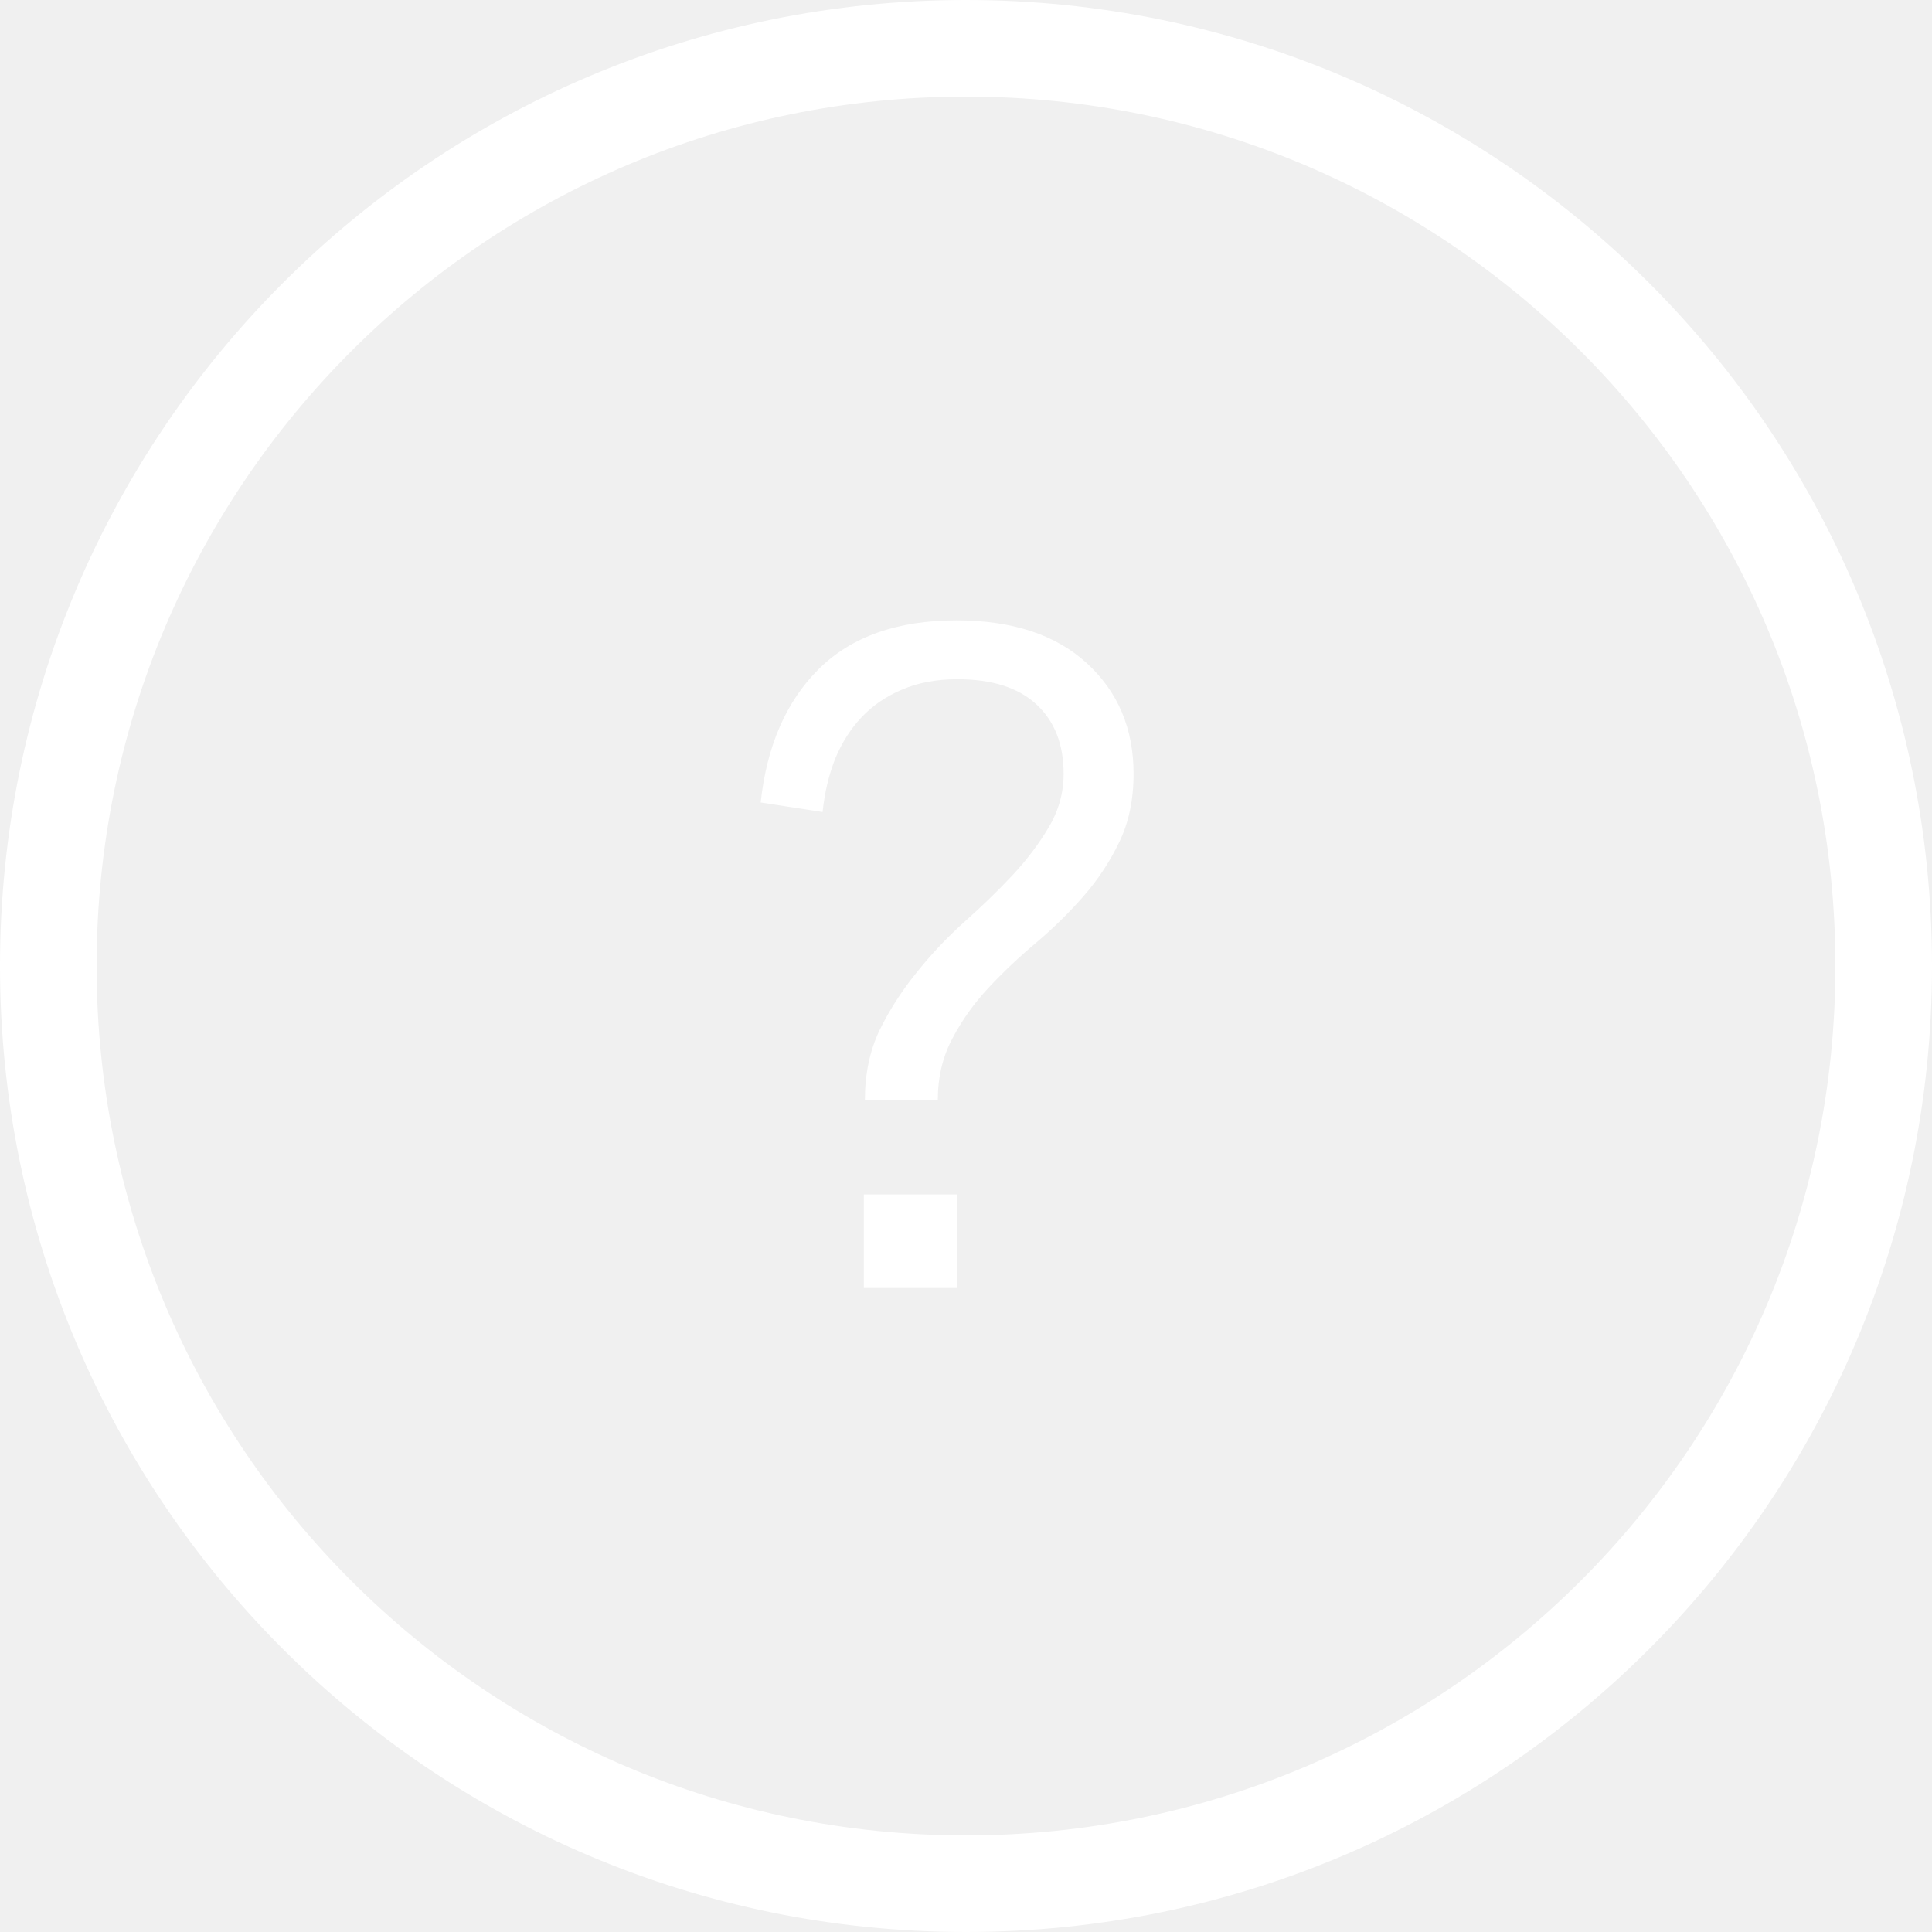
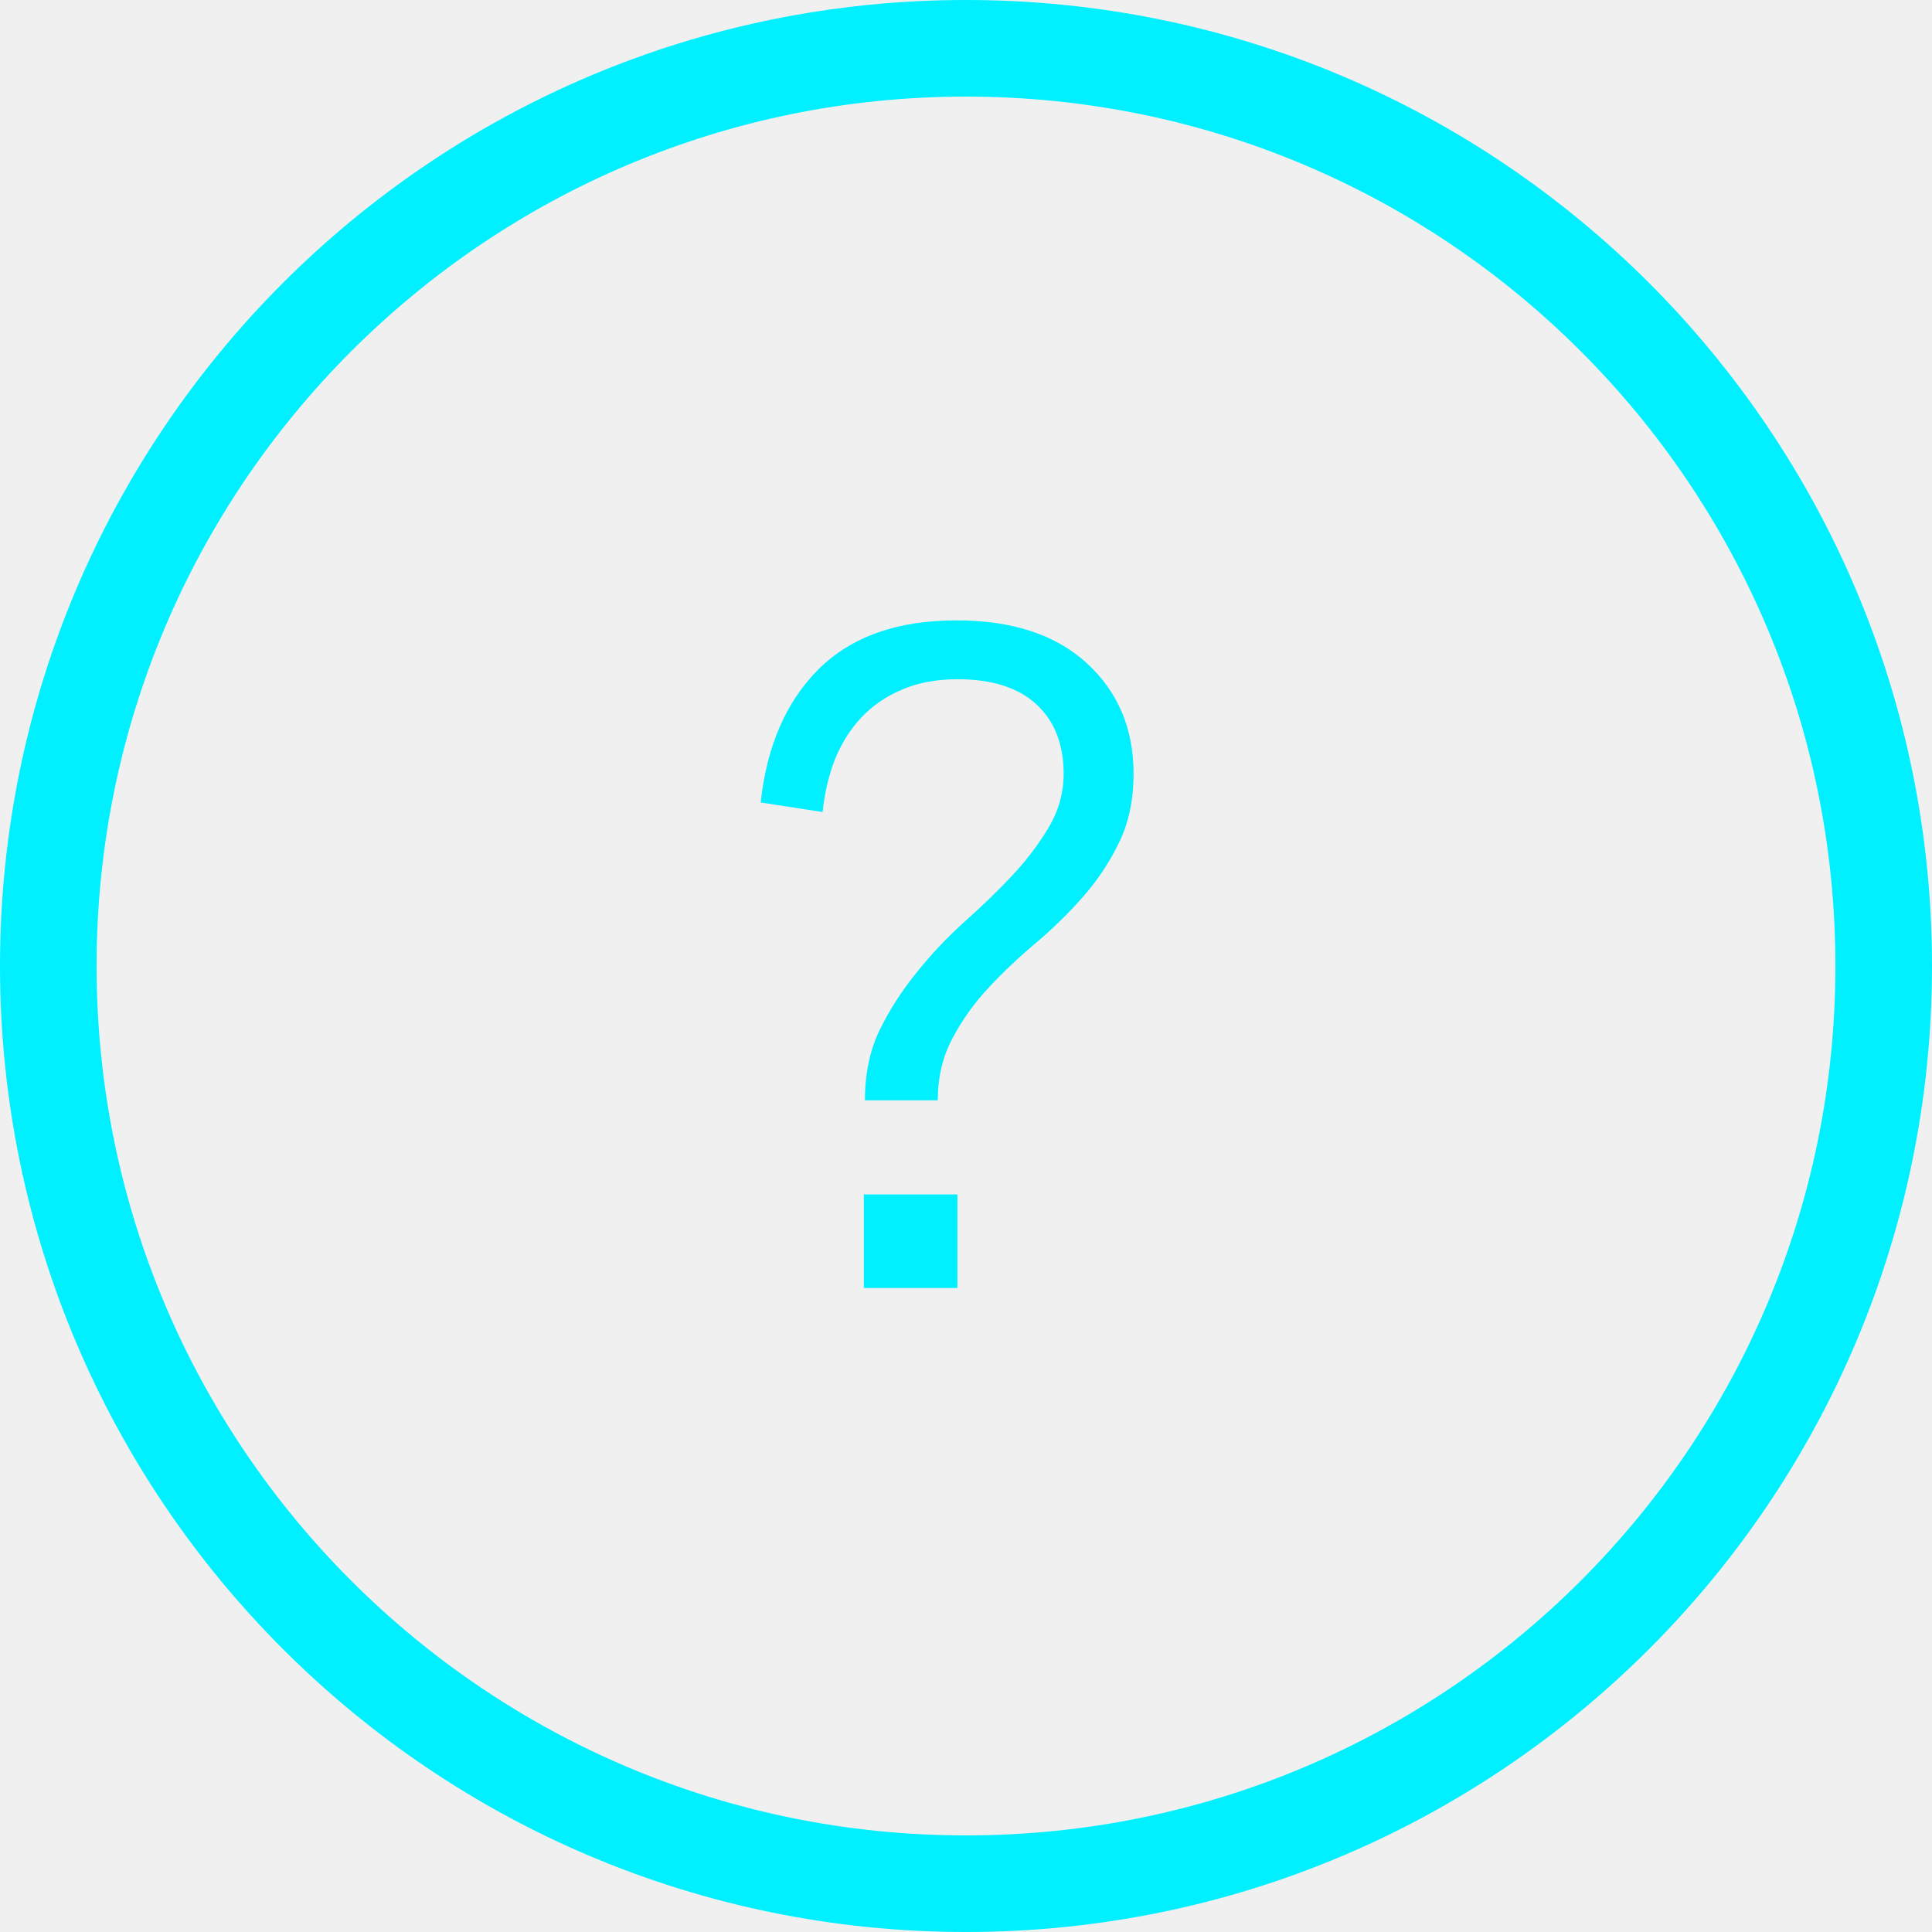
<svg xmlns="http://www.w3.org/2000/svg" width="30" height="30" viewBox="0 0 30 30" fill="none">
-   <path d="M14.867 20H13.414V18.547H14.867V20ZM17.602 12.016C17.602 12.422 17.526 12.779 17.375 13.086C17.229 13.388 17.044 13.667 16.82 13.922C16.596 14.177 16.352 14.417 16.086 14.641C15.82 14.865 15.575 15.096 15.352 15.336C15.128 15.575 14.94 15.838 14.789 16.125C14.638 16.406 14.562 16.727 14.562 17.086H13.43C13.43 16.68 13.505 16.318 13.656 16C13.812 15.682 14.003 15.385 14.227 15.109C14.45 14.828 14.698 14.565 14.969 14.32C15.245 14.075 15.495 13.833 15.719 13.594C15.943 13.354 16.13 13.107 16.281 12.852C16.438 12.591 16.516 12.312 16.516 12.016C16.516 11.557 16.375 11.198 16.094 10.938C15.812 10.677 15.404 10.547 14.867 10.547C14.539 10.547 14.25 10.602 14 10.711C13.755 10.815 13.547 10.958 13.375 11.141C13.208 11.318 13.073 11.531 12.969 11.781C12.87 12.031 12.805 12.307 12.773 12.609L11.812 12.461C11.906 11.586 12.206 10.896 12.711 10.391C13.221 9.885 13.935 9.633 14.852 9.633C15.716 9.633 16.391 9.854 16.875 10.297C17.359 10.74 17.602 11.312 17.602 12.016Z" fill="white" />
-   <rect x="0.75" y="0.75" width="28.5" height="28.5" rx="14.25" stroke="white" stroke-width="1.5" />
+   <path d="M14.867 20H13.414V18.547H14.867V20ZM17.602 12.016C17.602 12.422 17.526 12.779 17.375 13.086C17.229 13.388 17.044 13.667 16.82 13.922C16.596 14.177 16.352 14.417 16.086 14.641C15.82 14.865 15.575 15.096 15.352 15.336C15.128 15.575 14.94 15.838 14.789 16.125C14.638 16.406 14.562 16.727 14.562 17.086H13.43C13.43 16.68 13.505 16.318 13.656 16C13.812 15.682 14.003 15.385 14.227 15.109C14.45 14.828 14.698 14.565 14.969 14.32C15.245 14.075 15.495 13.833 15.719 13.594C15.943 13.354 16.13 13.107 16.281 12.852C16.438 12.591 16.516 12.312 16.516 12.016C16.516 11.557 16.375 11.198 16.094 10.938C15.812 10.677 15.404 10.547 14.867 10.547C14.539 10.547 14.25 10.602 14 10.711C13.755 10.815 13.547 10.958 13.375 11.141C13.208 11.318 13.073 11.531 12.969 11.781C12.87 12.031 12.805 12.307 12.773 12.609L11.812 12.461C11.906 11.586 12.206 10.896 12.711 10.391C13.221 9.885 13.935 9.633 14.852 9.633C15.716 9.633 16.391 9.854 16.875 10.297C17.359 10.74 17.602 11.312 17.602 12.016Z" fill="#00F0FF" />
+   <rect x="0.75" y="0.75" width="28.5" height="28.5" rx="14.25" stroke="#00F0FF" stroke-width="1.5" />
</svg>
